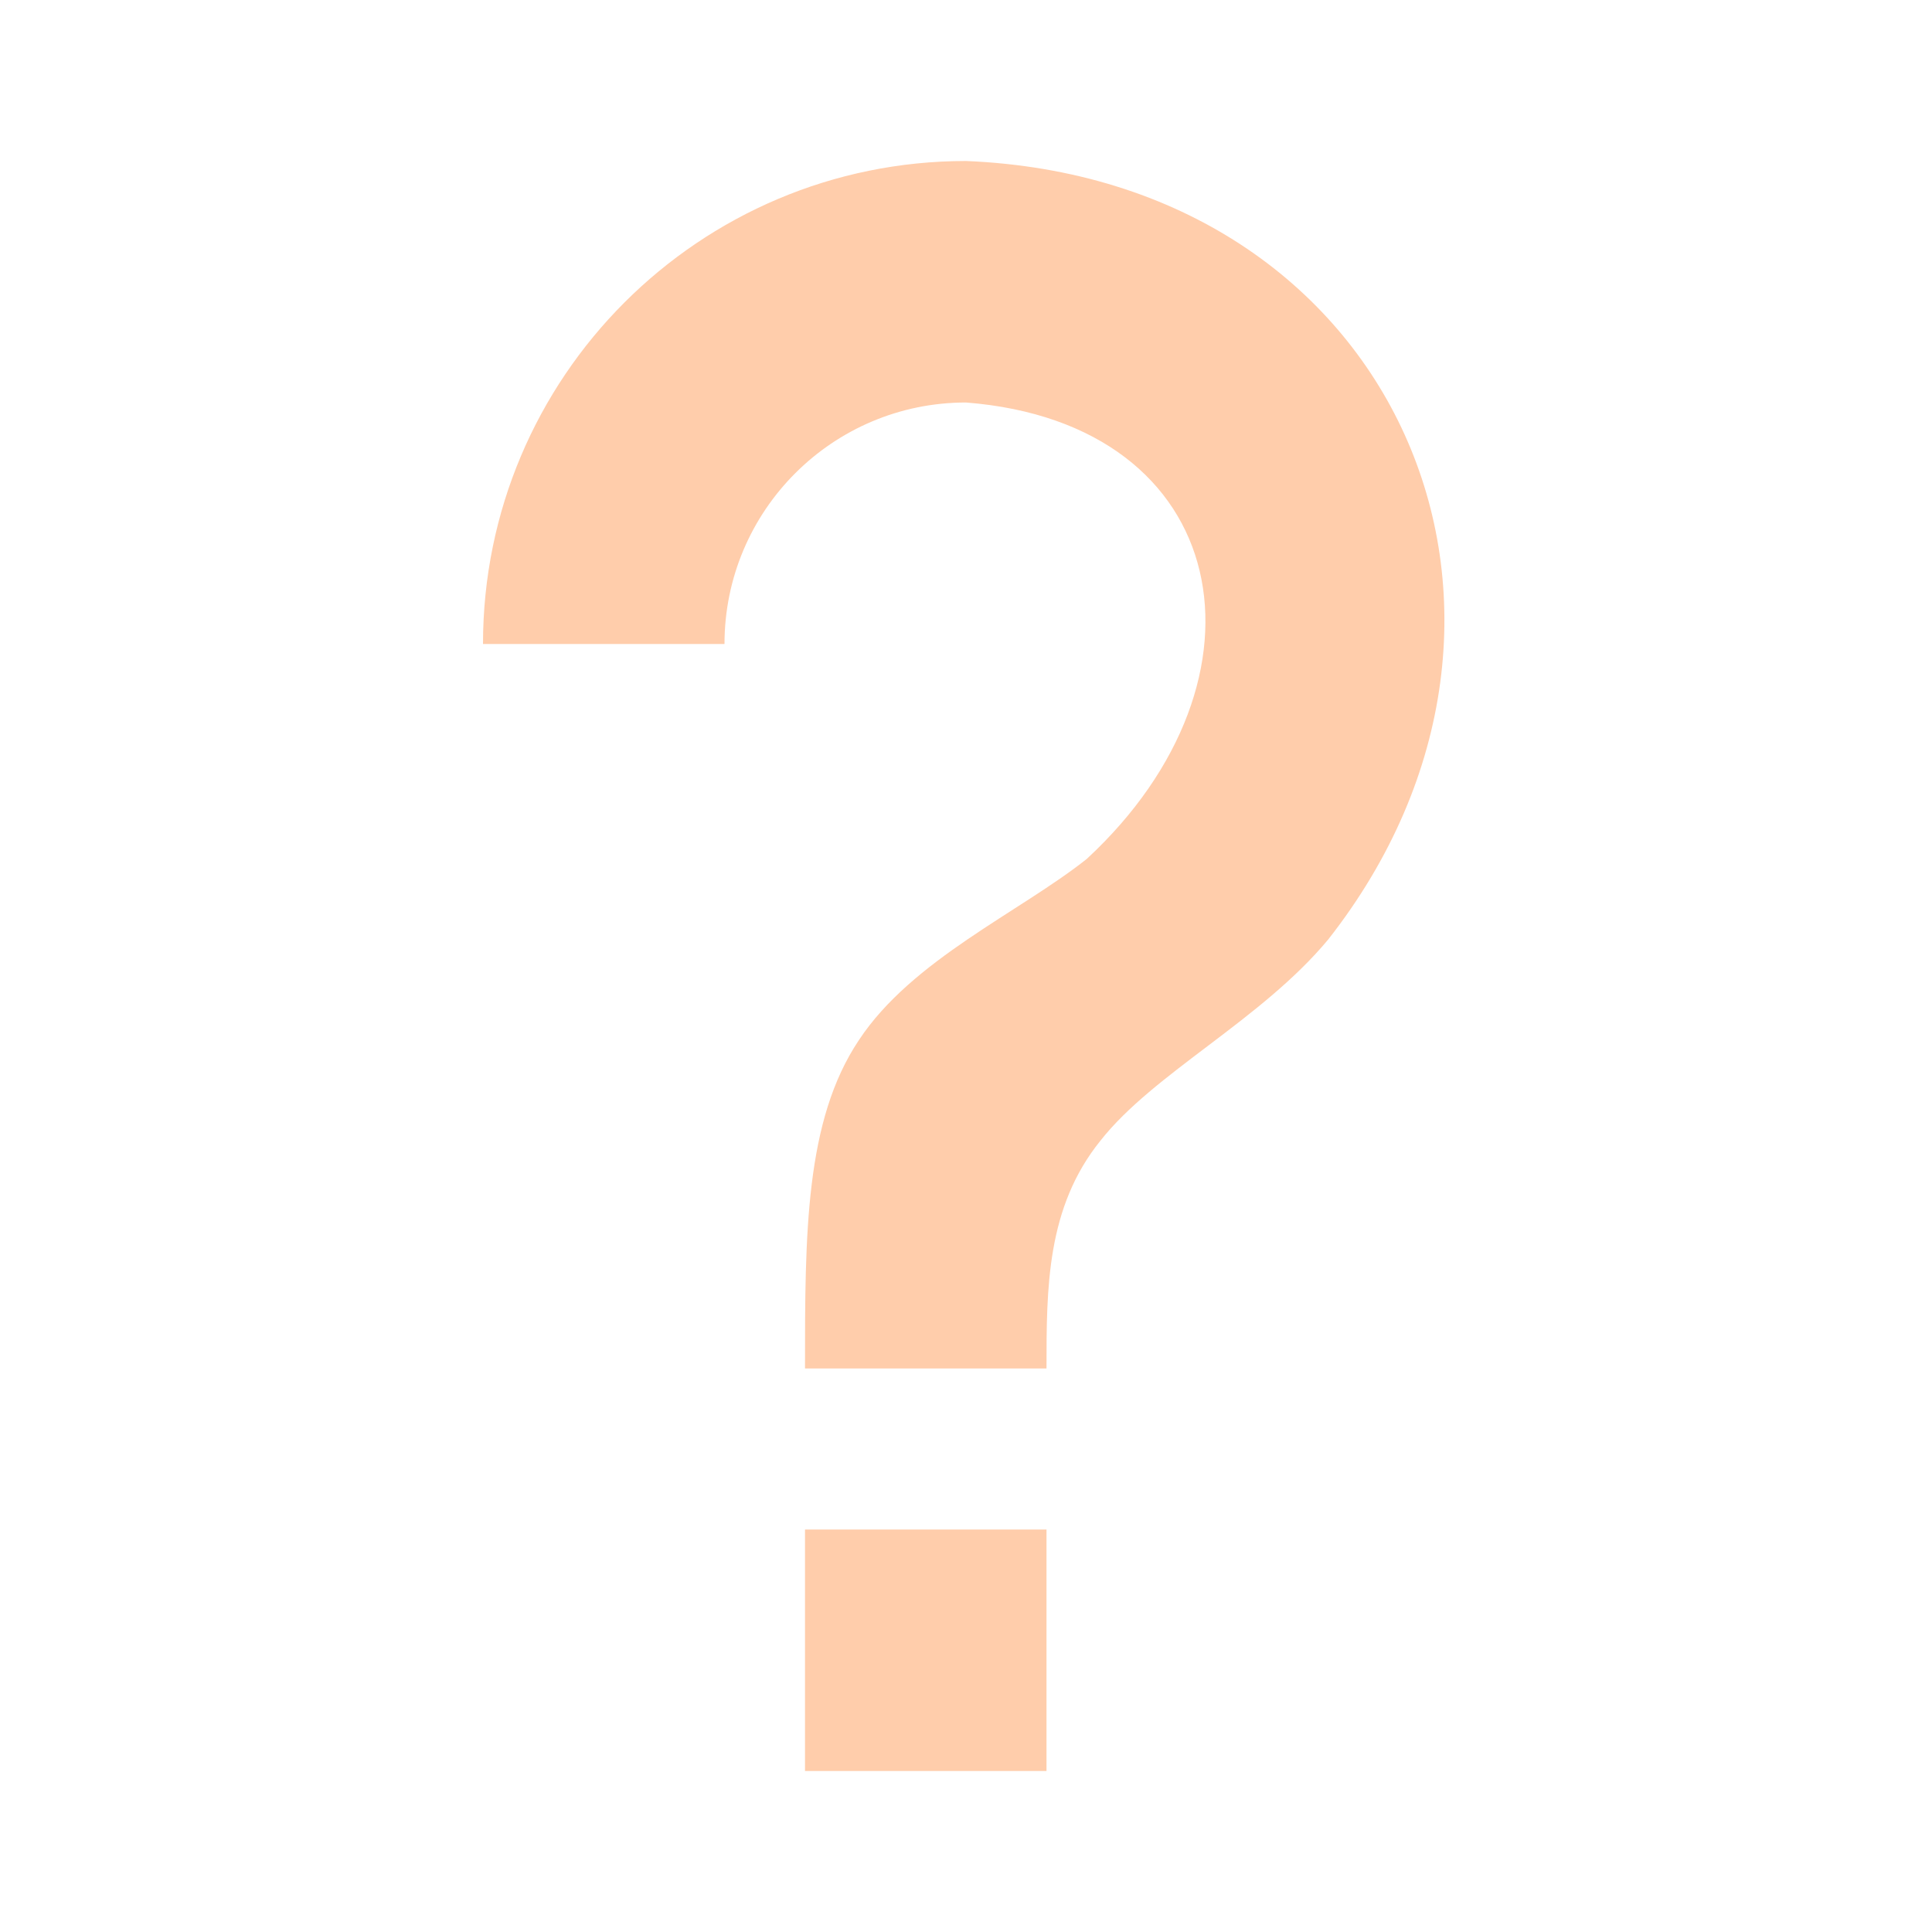
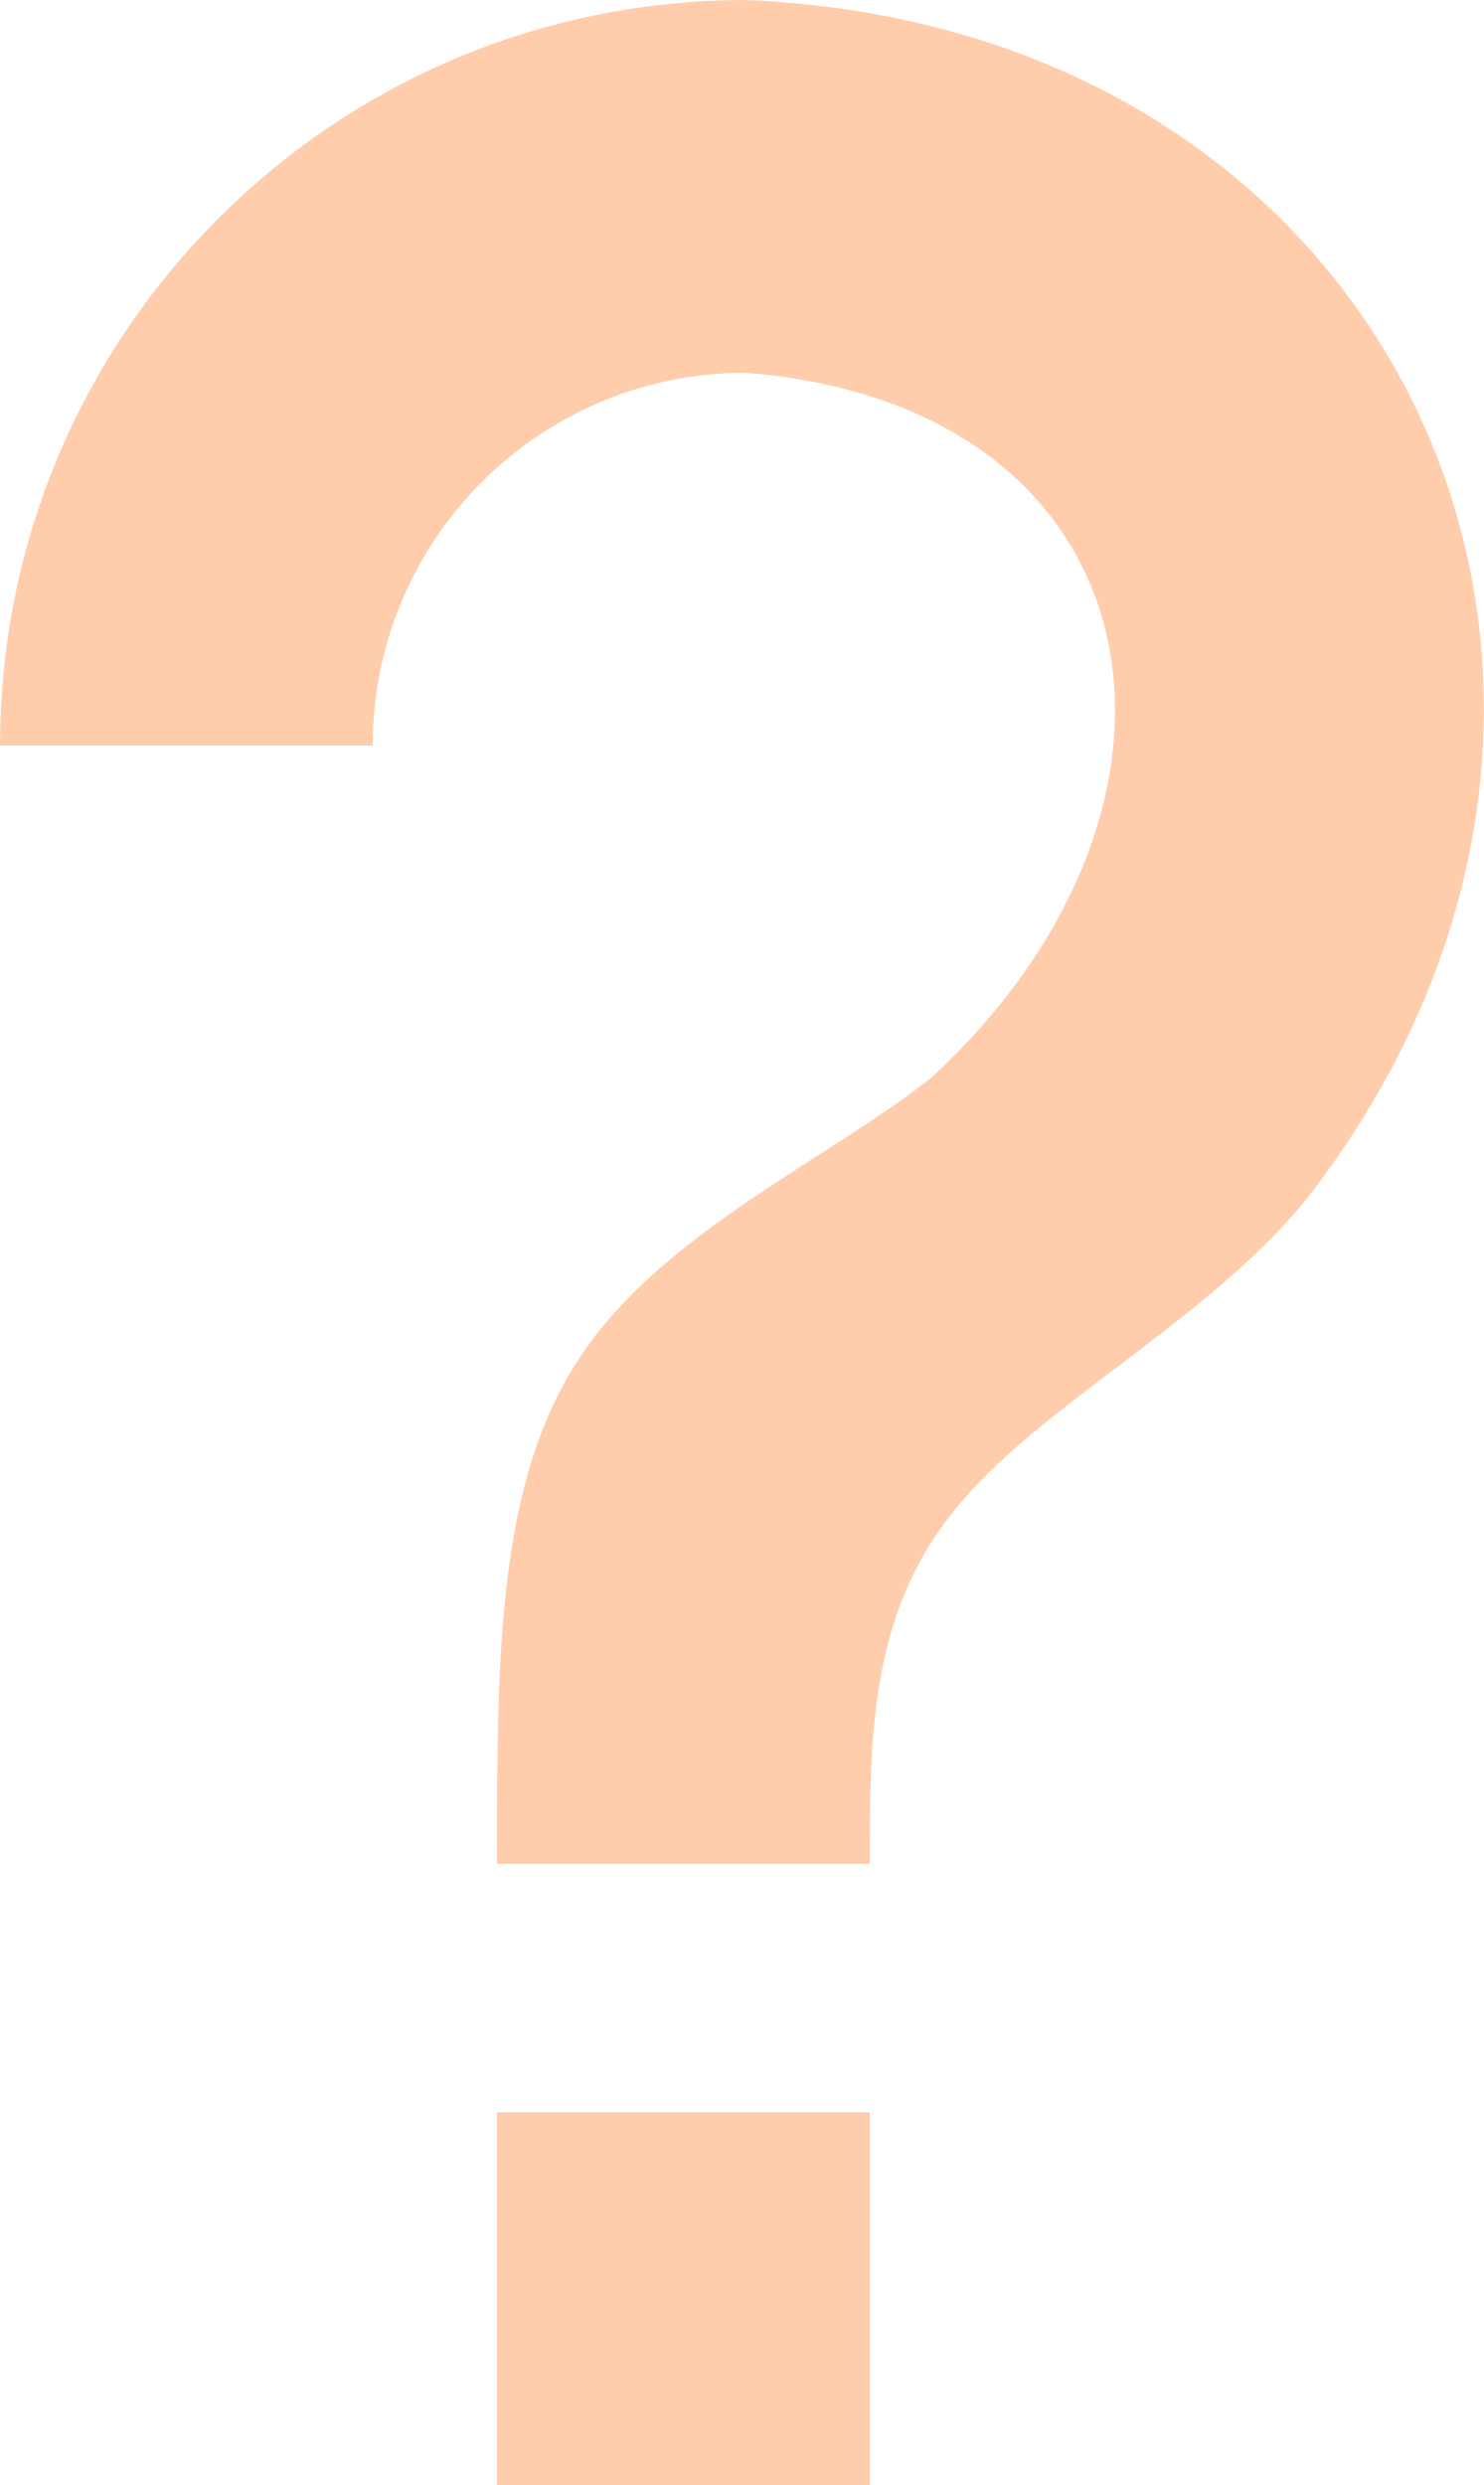
- <svg xmlns="http://www.w3.org/2000/svg" version="1.1" width="24" height="24" viewBox="0 0 24 24" id="svg1372">
+ <svg xmlns="http://www.w3.org/2000/svg" id="svg1372" viewBox="0 0 11.943 20" height="20" width="11.943" version="1.1">
  <defs id="defs1376" />
-   <path d="M10,19H13V22H10V19M12,2C17.35,2.22 19.68,7.62 16.5,11.67C15.67,12.67 14.33,13.33 13.67,14.17C13,15 13,16 13,17H10C10,15.33 10,13.92 10.67,12.92C11.33,11.92 12.67,11.33 13.5,10.67C15.92,8.43 15.32,5.26 12,5A3,3 0 0,0 9,8H6A6,6 0 0,1 12,2Z" id="path1370" style="fill:#ffcdab;fill-opacity:1" />
+   <path style="fill:#ffcdab;fill-opacity:1" id="path1370" d="m 4,17 h 3 v 3 H 4 V 17 M 6,0 c 5.35,0.22 7.68,5.62 4.5,9.67 -0.83,1 -2.17,1.66 -2.83,2.5 C 7,13 7,14 7,15 H 4 C 4,13.33 4,11.92 4.67,10.92 5.33,9.92 6.67,9.33 7.5,8.67 9.92,6.43 9.32,3.26 6,3 A 3,3 0 0 0 3,6 H 0 A 6,6 0 0 1 6,0 Z" />
</svg>
